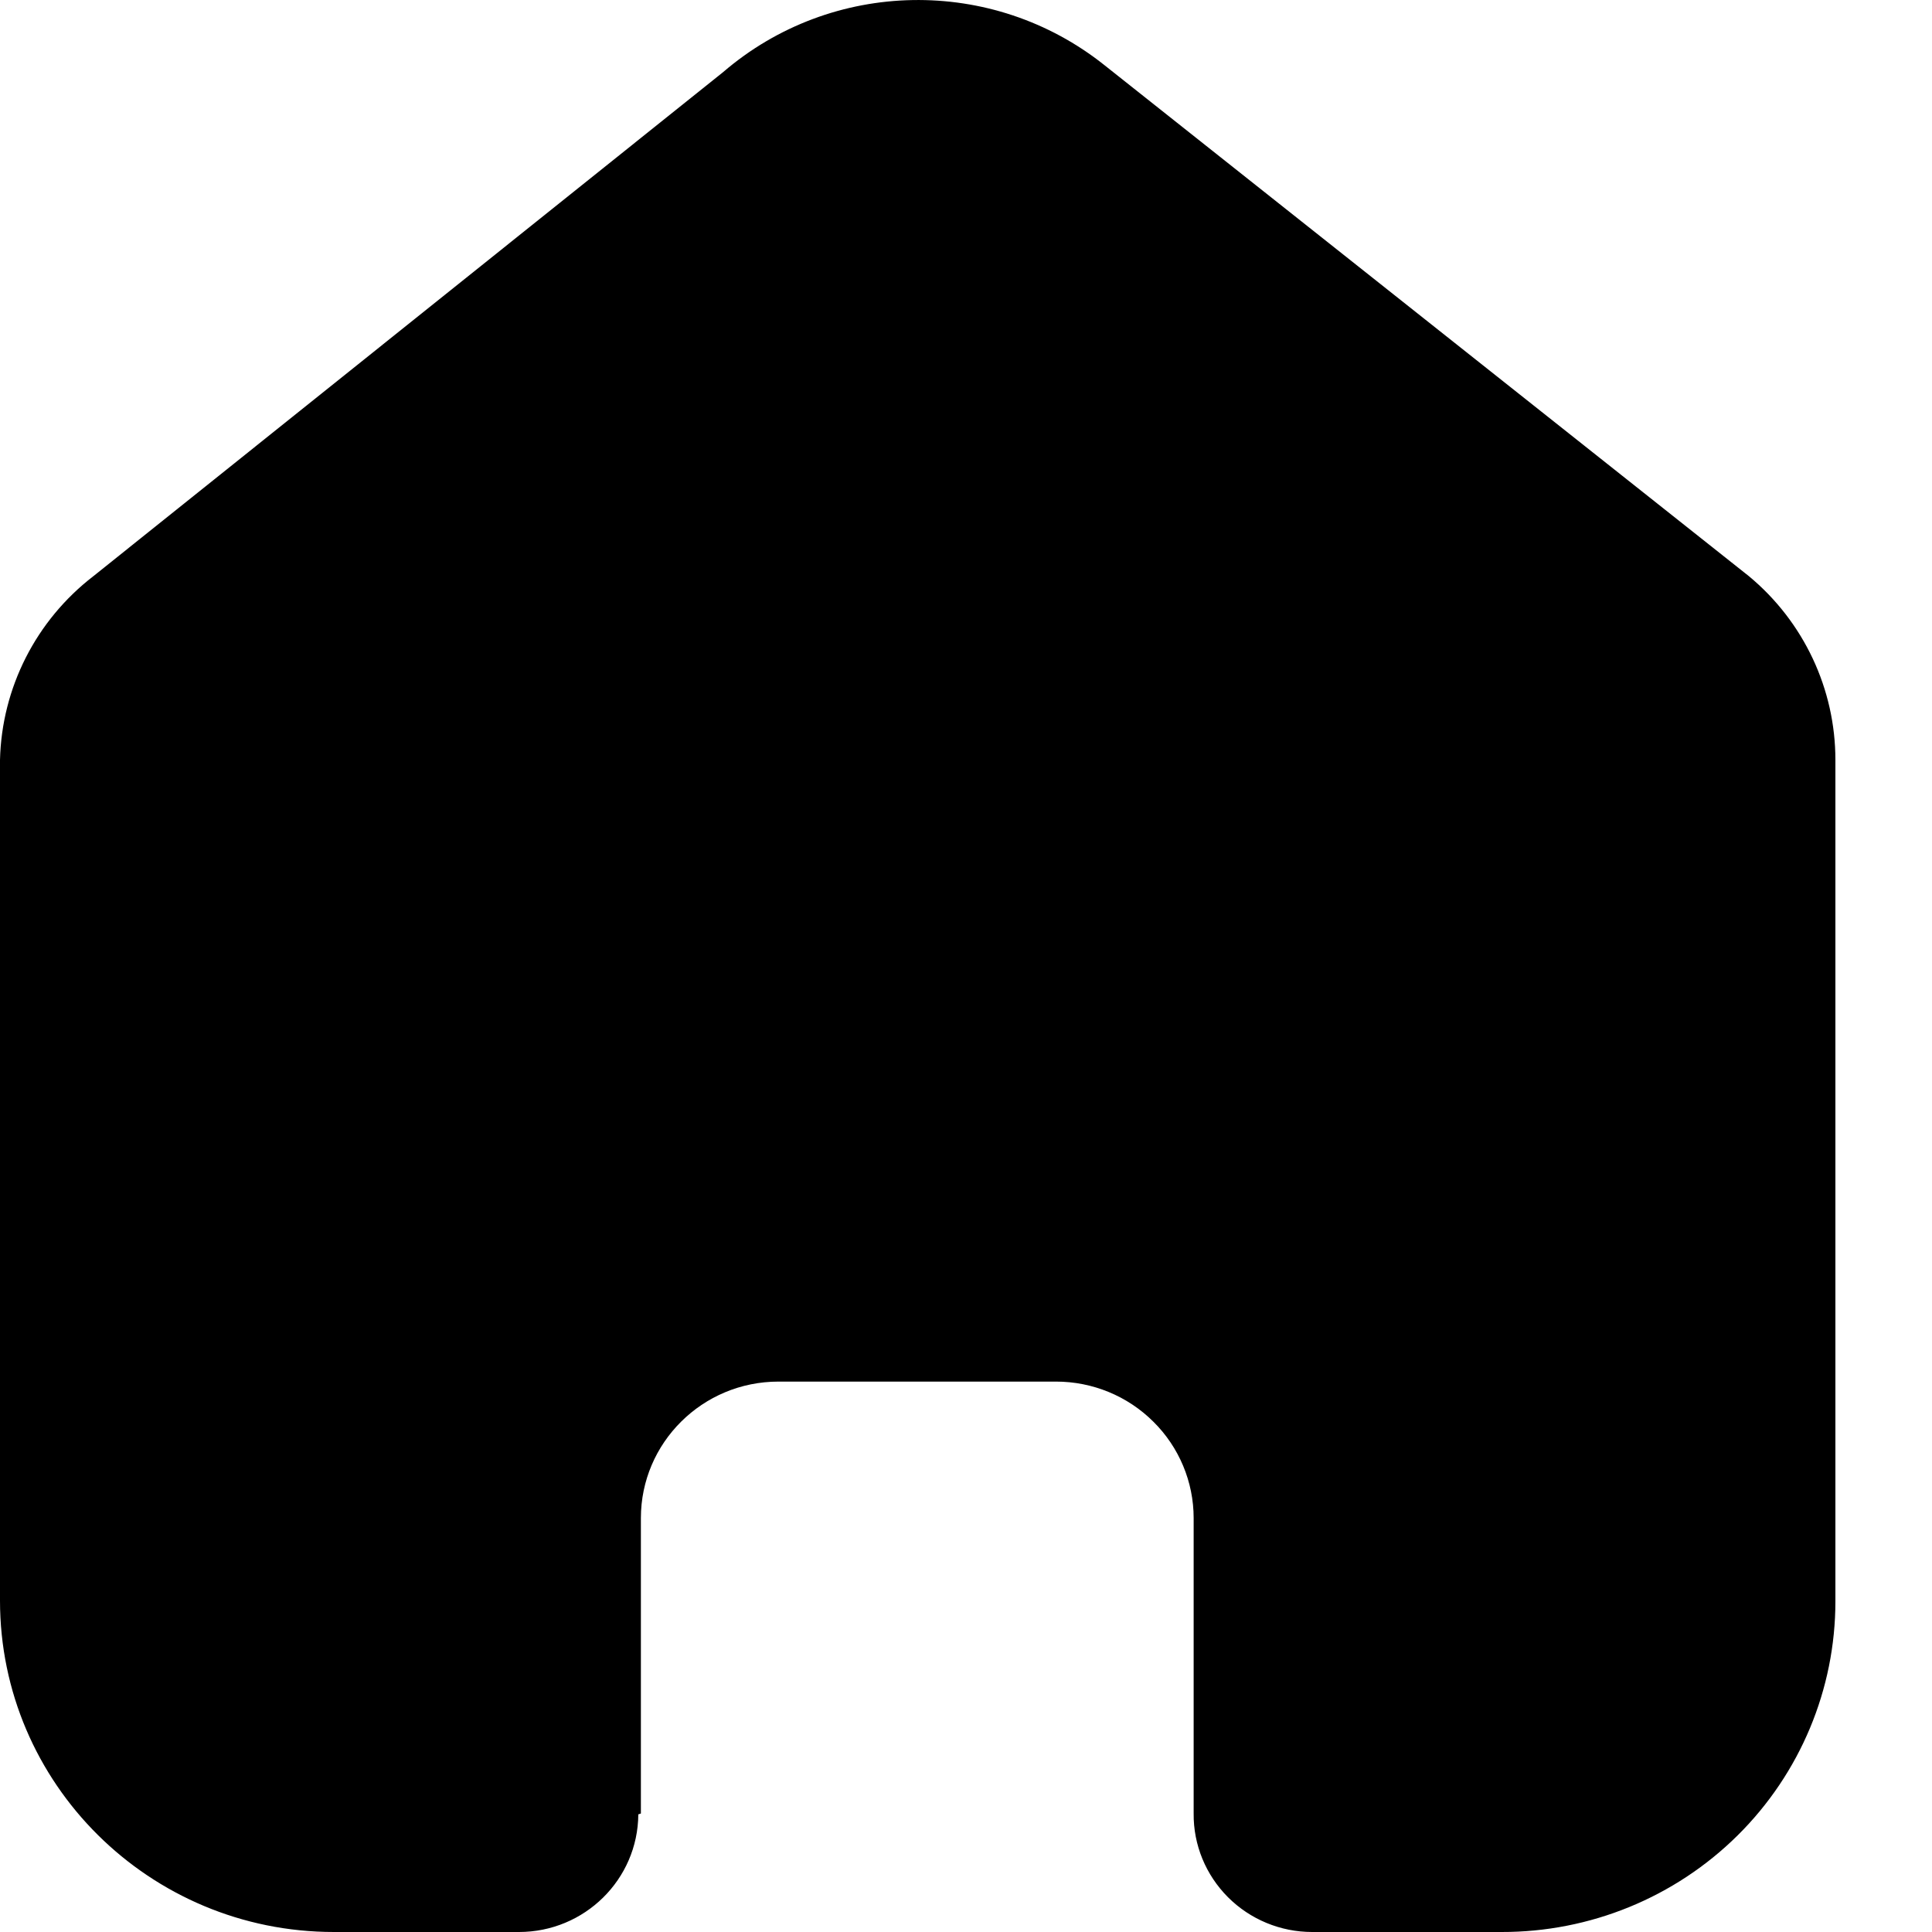
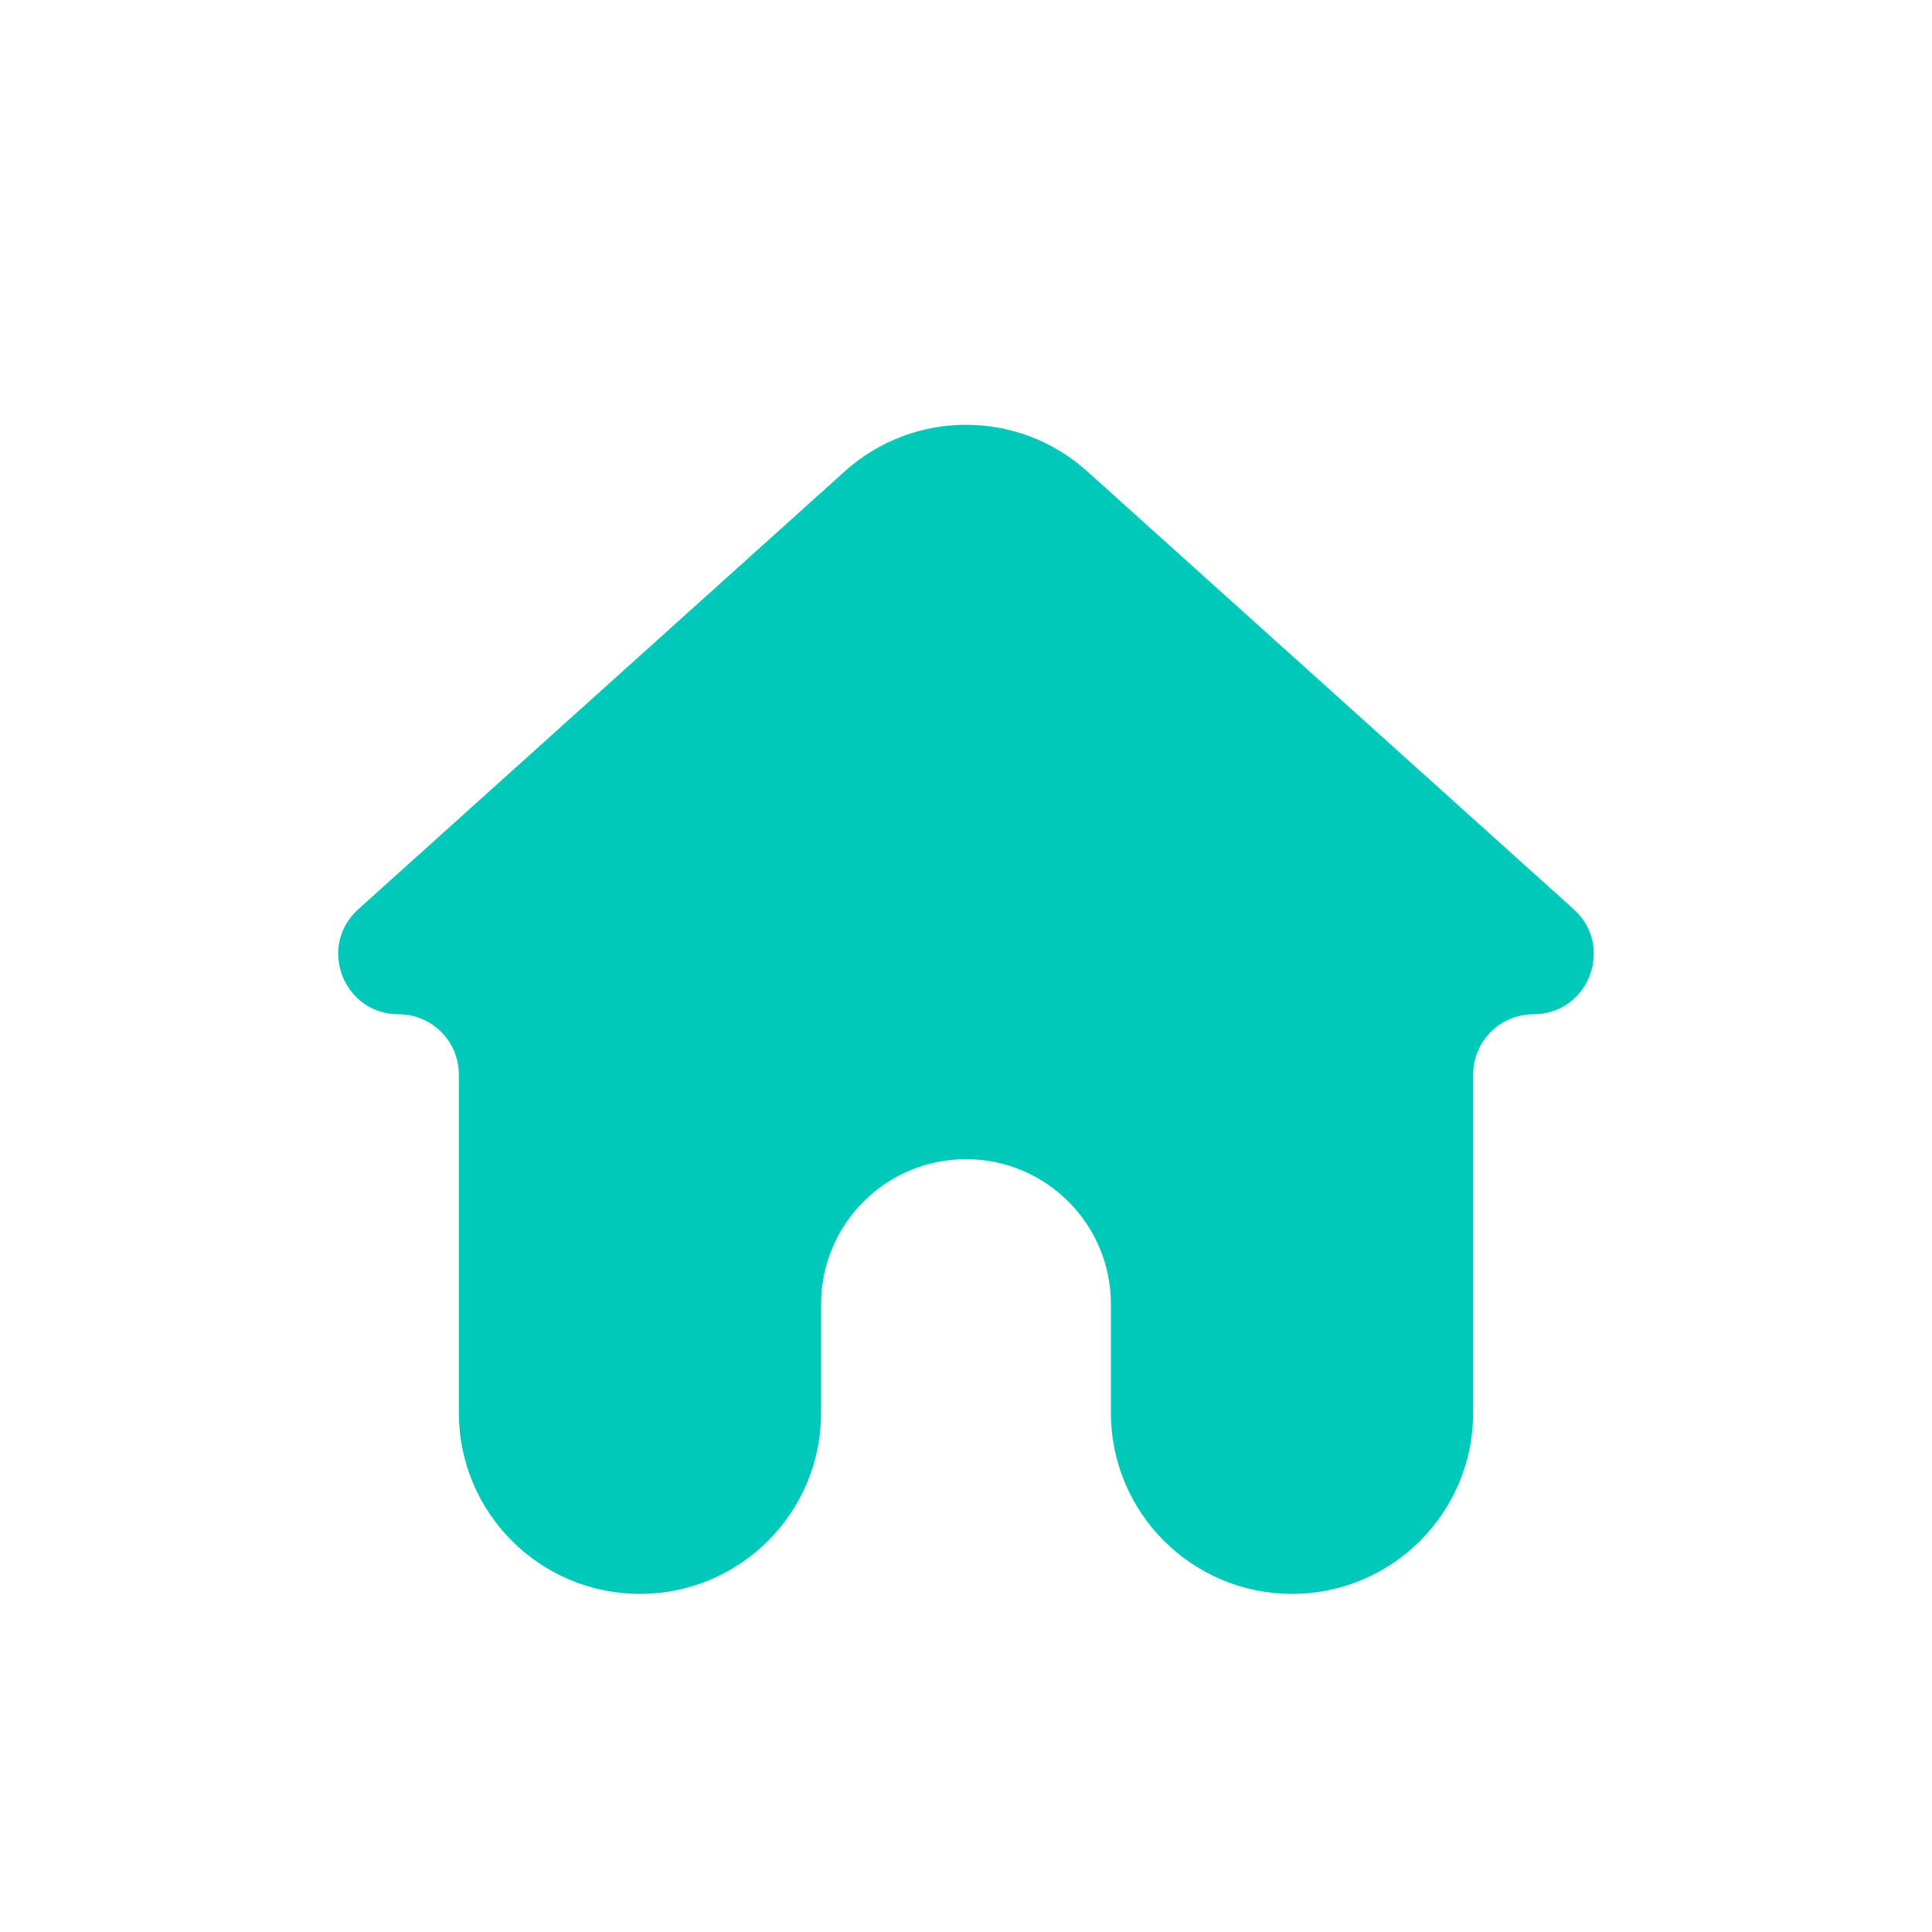
- <svg xmlns="http://www.w3.org/2000/svg" width="18" height="18" viewBox="0 0 18 18" fill="">
-   <path d="M5.971 16.896V14.144C5.971 13.442 6.545 12.872 7.253 12.872H9.839C10.179 12.872 10.505 13.006 10.745 13.245C10.986 13.483 11.121 13.807 11.121 14.144V16.896C11.118 17.188 11.234 17.469 11.441 17.676C11.648 17.883 11.93 18 12.225 18H13.989C14.814 18.002 15.605 17.678 16.188 17.101C16.772 16.523 17.1 15.738 17.1 14.92V7.08C17.1 6.419 16.805 5.792 16.294 5.368L10.291 0.608C9.246 -0.226 7.75 -0.199 6.737 0.672L0.87 5.368C0.335 5.78 0.016 6.409 0 7.08V14.912C0 16.617 1.393 18 3.111 18H4.835C5.446 18 5.943 17.511 5.947 16.904L5.971 16.896Z" fill="" />
+ <svg xmlns="http://www.w3.org/2000/svg" width="32" height="32" viewBox="0 0 32 32" fill="none">
+   <path d="M10.6 26.4C12.257 26.4 13.6 25.057 13.6 23.4V21.6C13.6 20.274 14.675 19.2 16 19.2C17.326 19.2 18.4 20.274 18.4 21.6V23.4C18.4 25.057 19.743 26.4 21.4 26.4C23.057 26.4 24.4 25.057 24.4 23.4V17.798C24.4 17.247 24.847 16.8 25.398 16.8C26.313 16.8 26.746 15.672 26.066 15.06L18.007 7.806C16.866 6.779 15.134 6.779 13.993 7.806L5.934 15.06C5.254 15.672 5.687 16.8 6.602 16.8C7.153 16.8 7.6 17.247 7.6 17.798V23.4C7.6 25.057 8.943 26.4 10.6 26.4Z" fill="#01C9BA" />
</svg>
